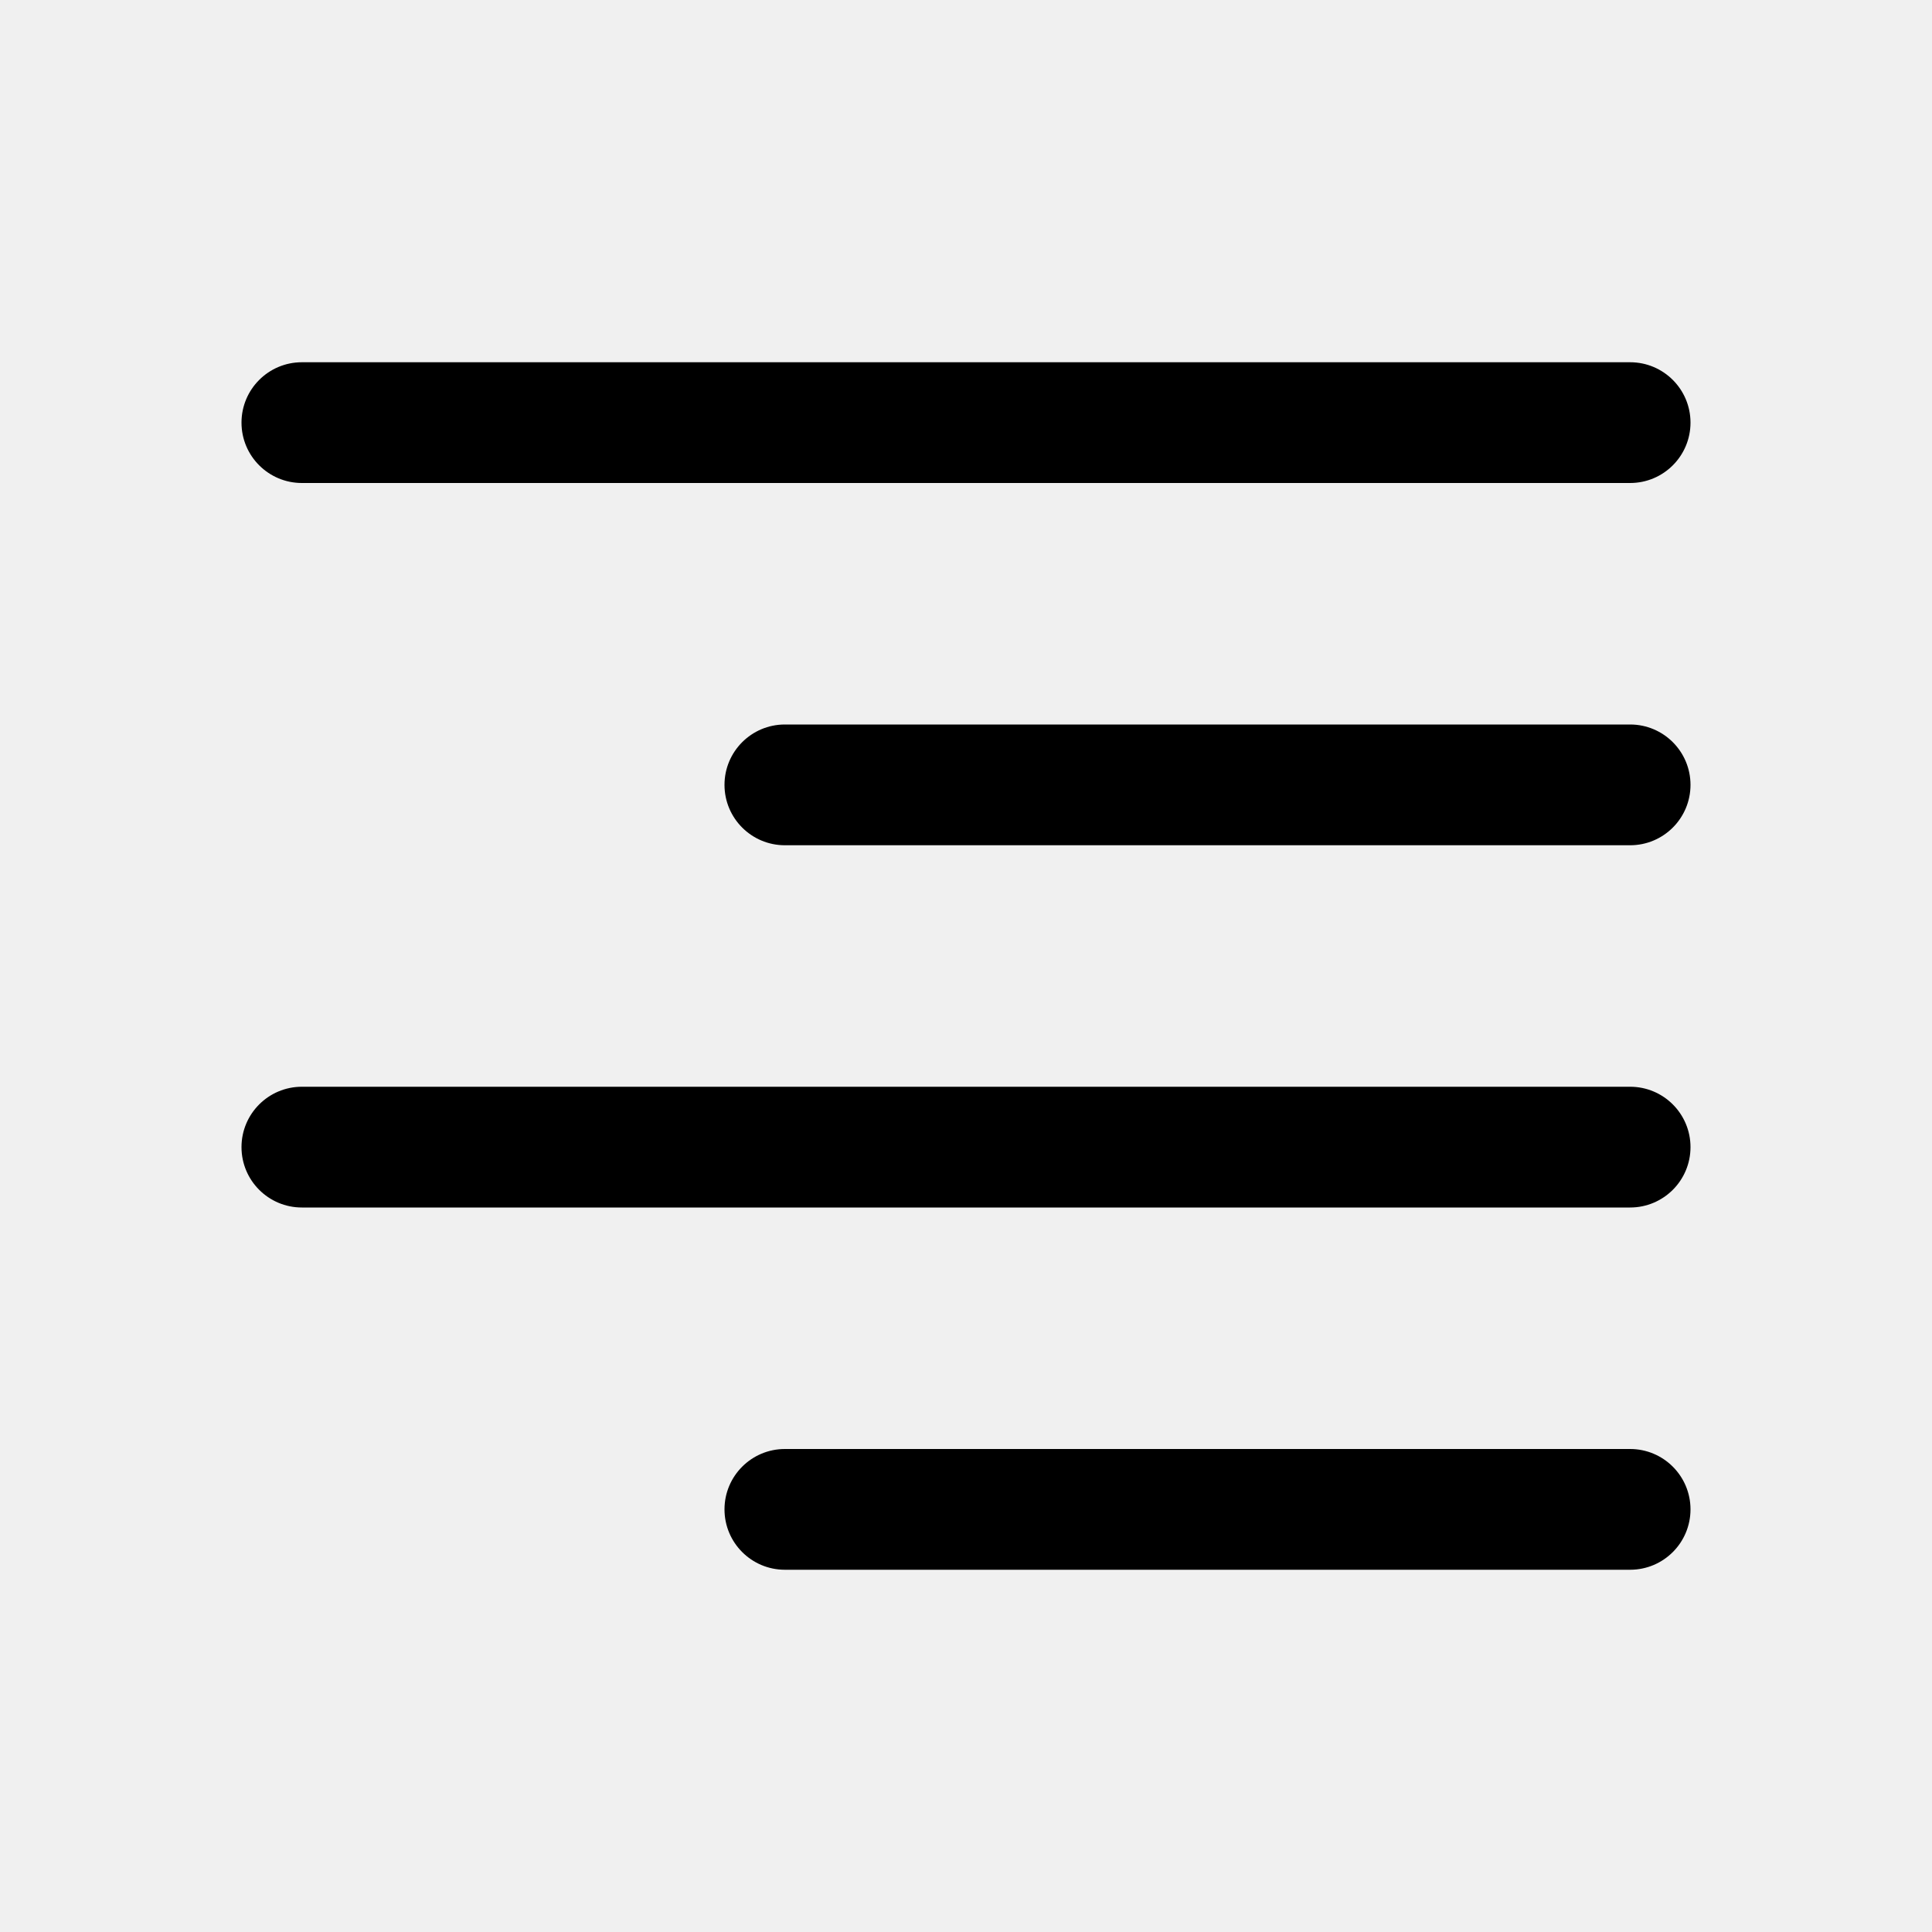
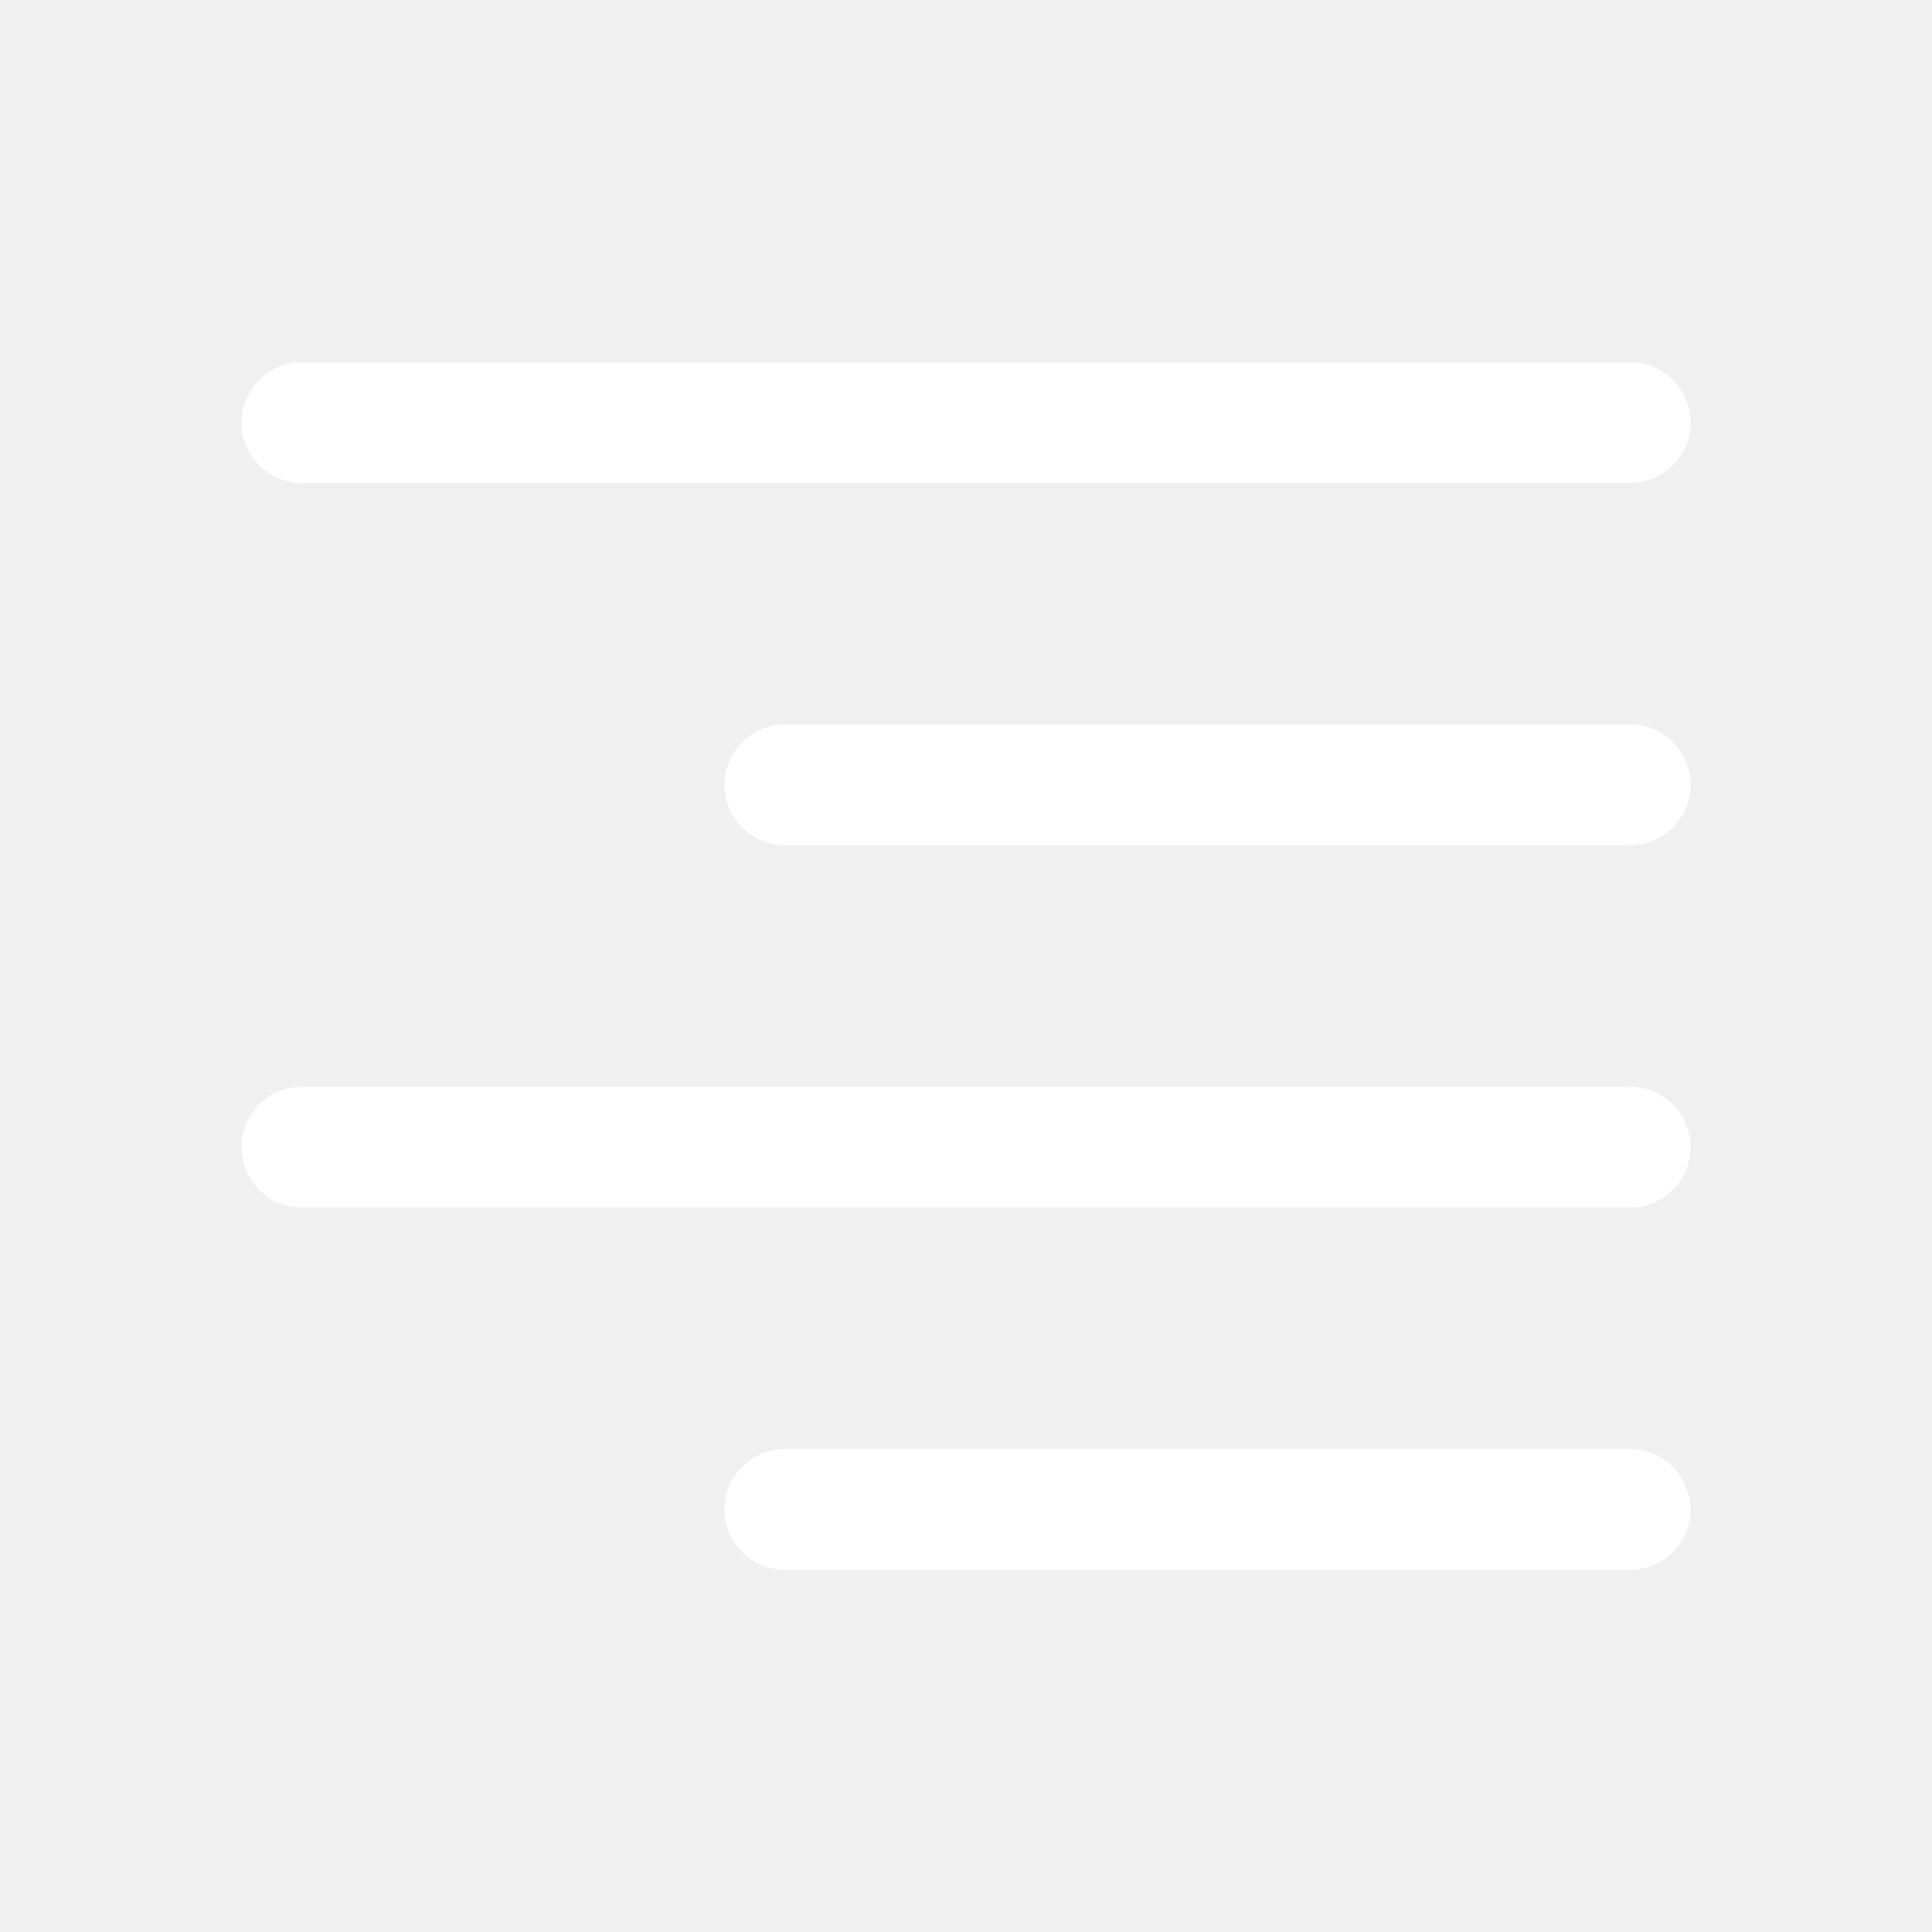
- <svg xmlns="http://www.w3.org/2000/svg" width="16" height="16" fill="currentColor" class="bi bi-text-right" viewBox="0 0 16 16">
+ <svg xmlns="http://www.w3.org/2000/svg" width="16" height="16" fill="white" class="bi bi-text-right" viewBox="0 0 16 16">
  <path fill-rule="evenodd" d="M6 12.5a.5.5 0 0 1 .5-.5h7a.5.5 0 0 1 0 1h-7a.5.5 0 0 1-.5-.5zm-4-3a.5.5 0 0 1 .5-.5h11a.5.5 0 0 1 0 1h-11a.5.5 0 0 1-.5-.5zm4-3a.5.5 0 0 1 .5-.5h7a.5.5 0 0 1 0 1h-7a.5.5 0 0 1-.5-.5zm-4-3a.5.5 0 0 1 .5-.5h11a.5.5 0 0 1 0 1h-11a.5.5 0 0 1-.5-.5z" />
</svg>
